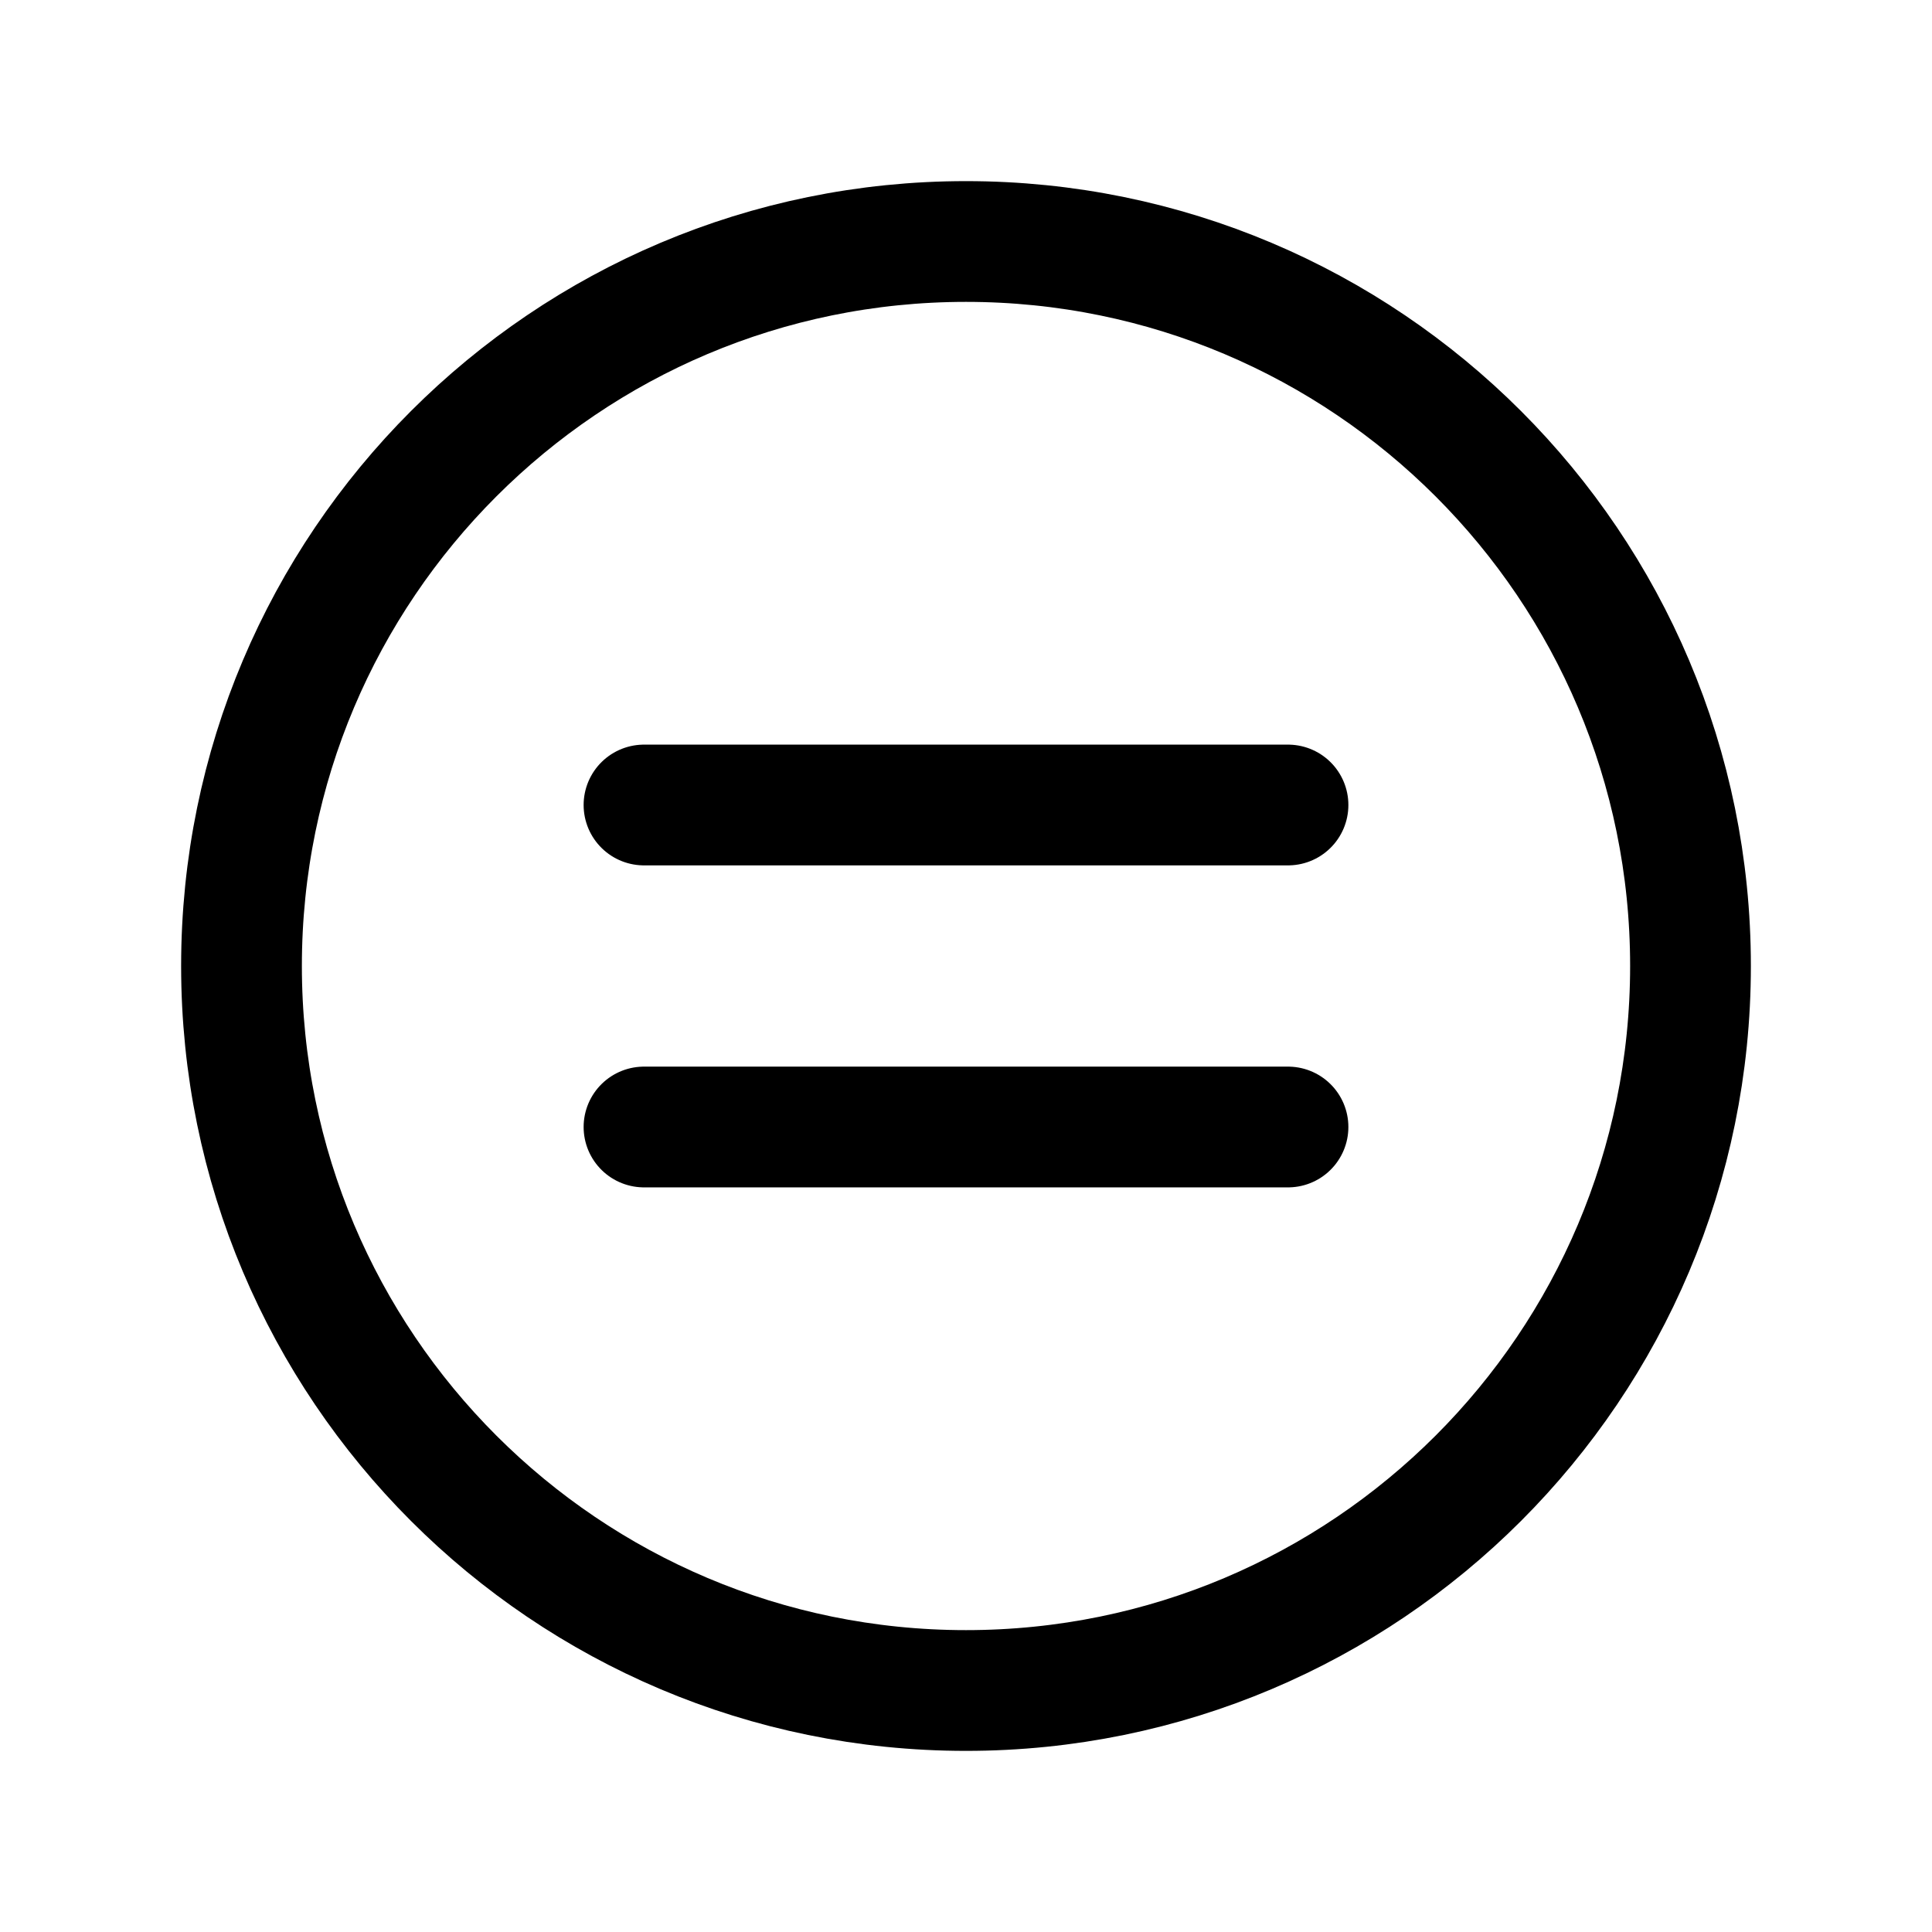
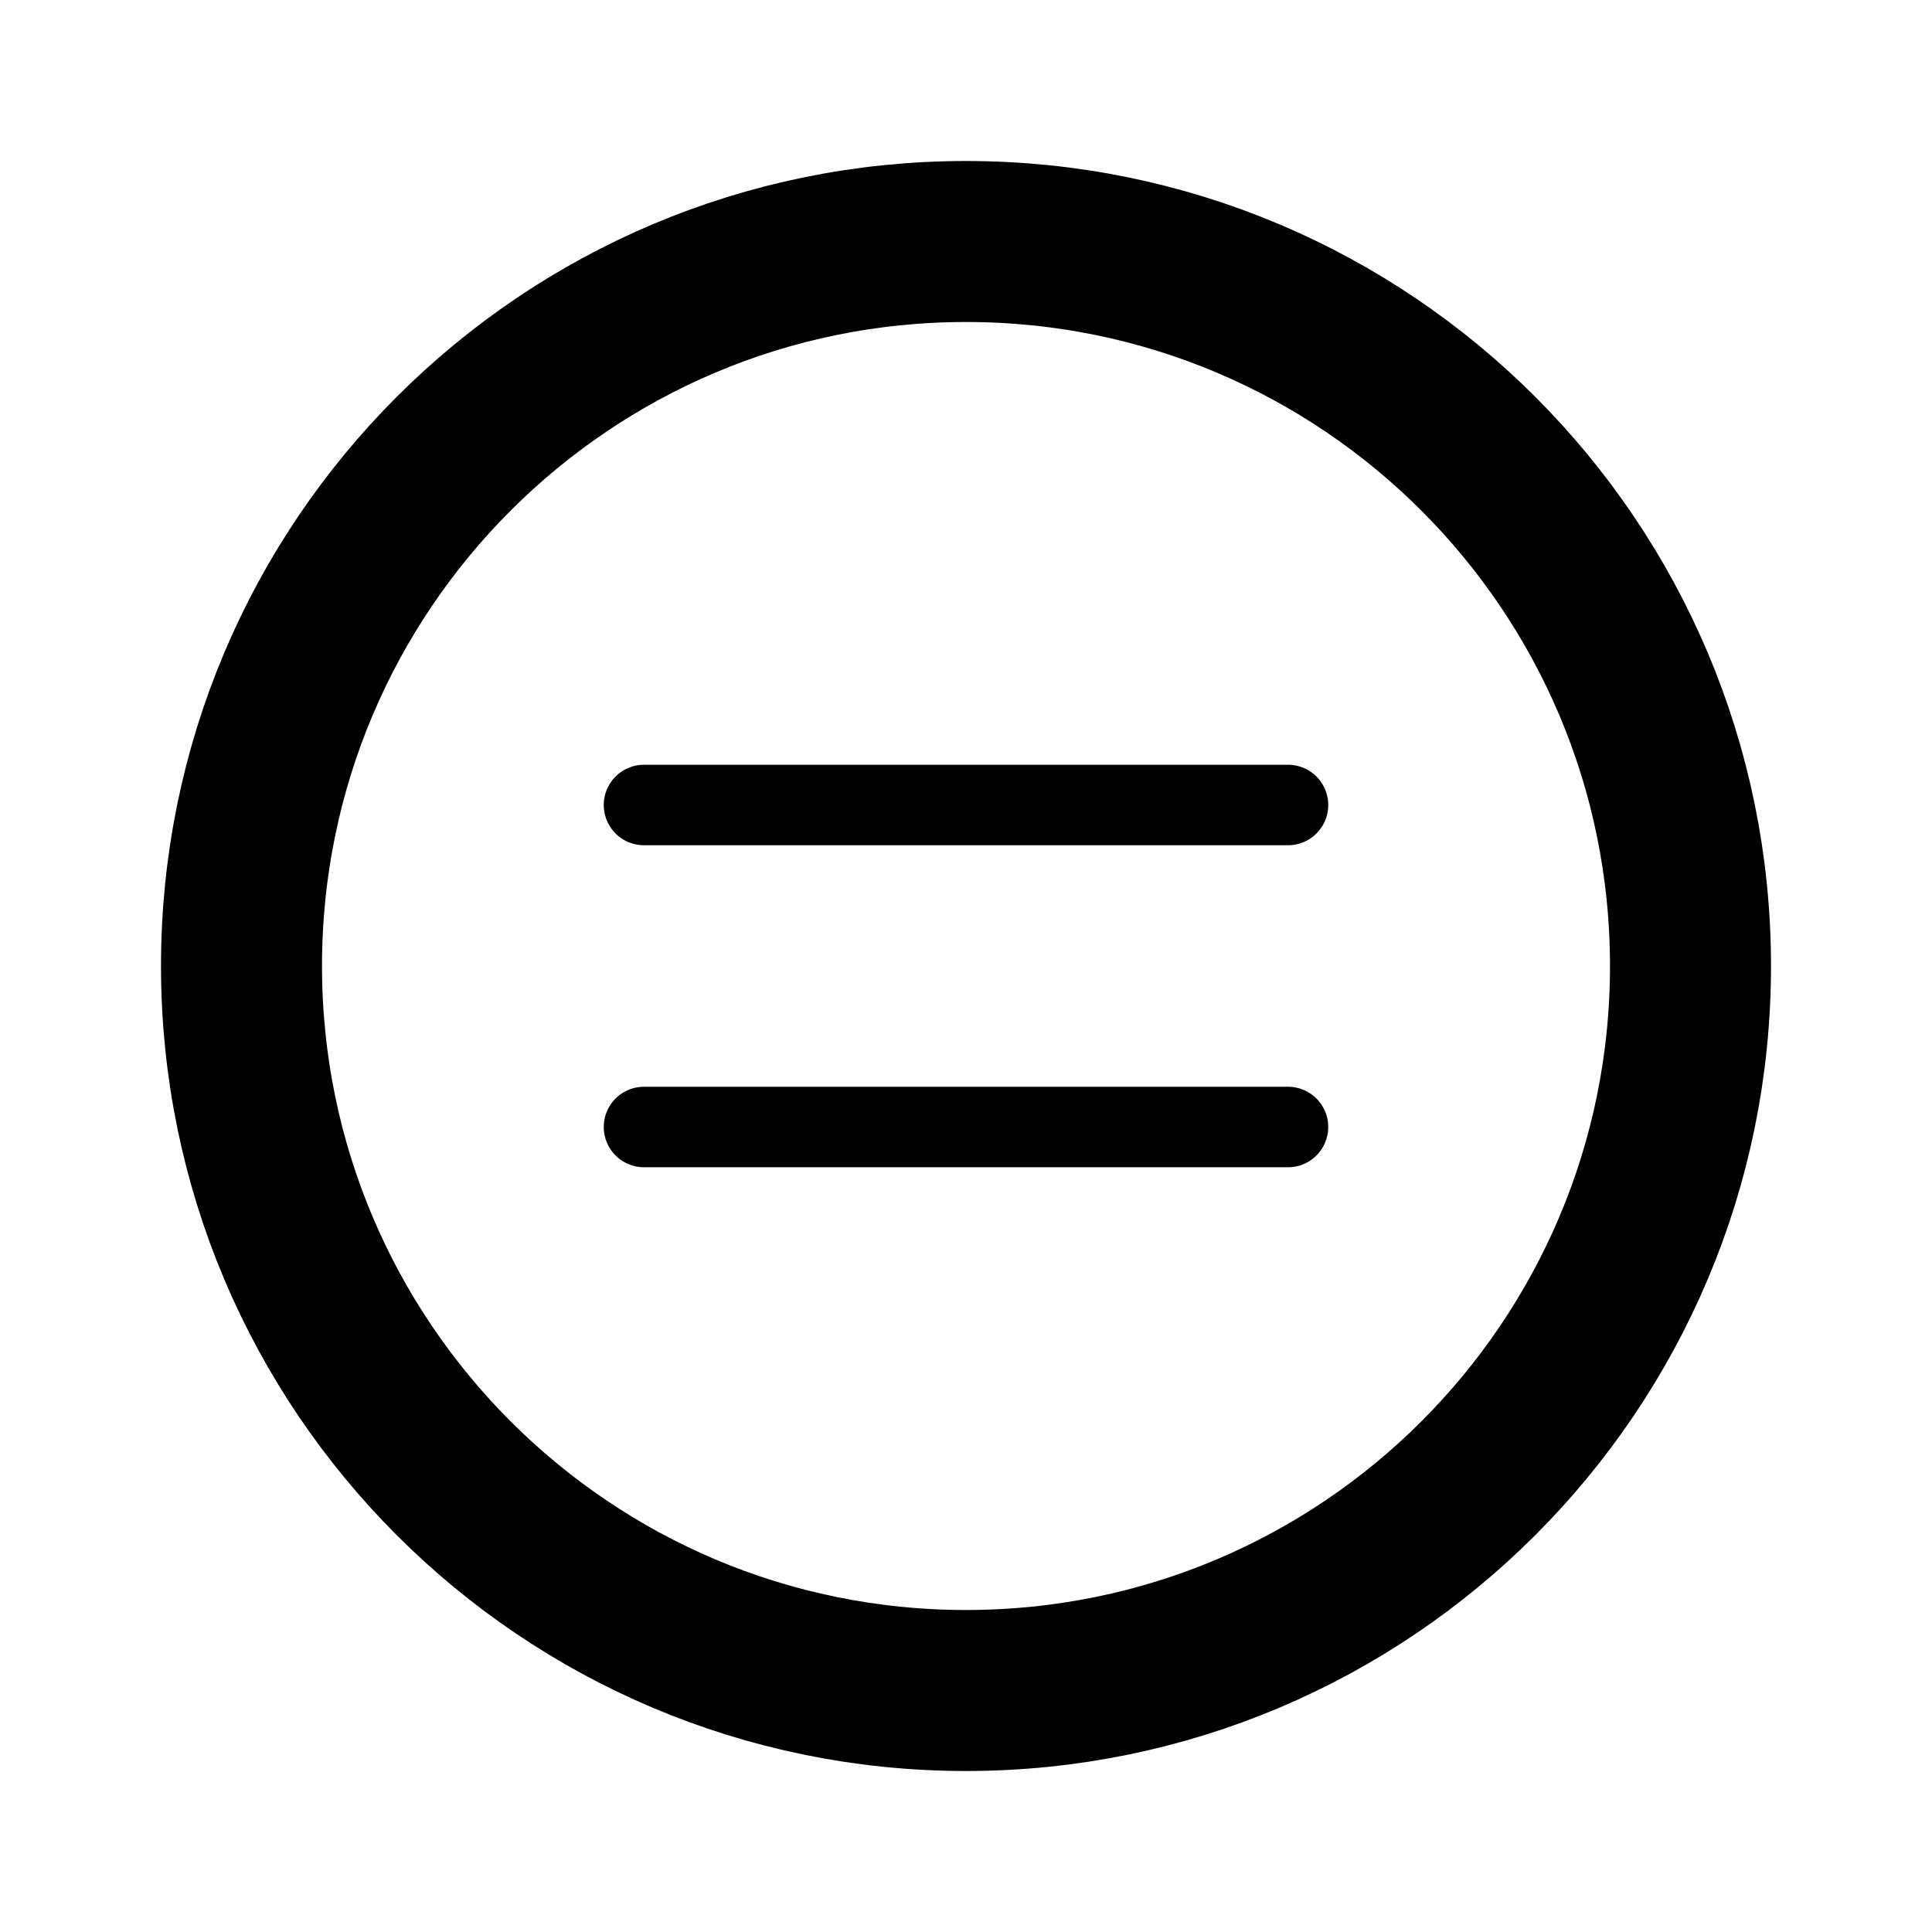
- <svg xmlns="http://www.w3.org/2000/svg" width="24" height="24" viewBox="0 0 24 24" fill="none" stroke="currentColor" stroke-width="1.5" stroke-linecap="round" stroke-linejoin="round">
-   <circle cx="12" cy="12" r="9" />
-   <line x1="8" y1="10" x2="16" y2="10" />
-   <line x1="8" y1="14" x2="16" y2="14" />
+ <svg xmlns="http://www.w3.org/2000/svg" width="24" height="24" viewBox="0 0 24 24" fill="none" stroke="currentColor" stroke-linecap="round" stroke-linejoin="round">
+   <g stroke-width="2">
+     <circle cx="12" cy="12" r="9" />
+   </g>
+   <g stroke-width="1">
+     <line x1="8" y1="10" x2="16" y2="10" />
+     <line x1="8" y1="14" x2="16" y2="14" />
+   </g>
</svg>
